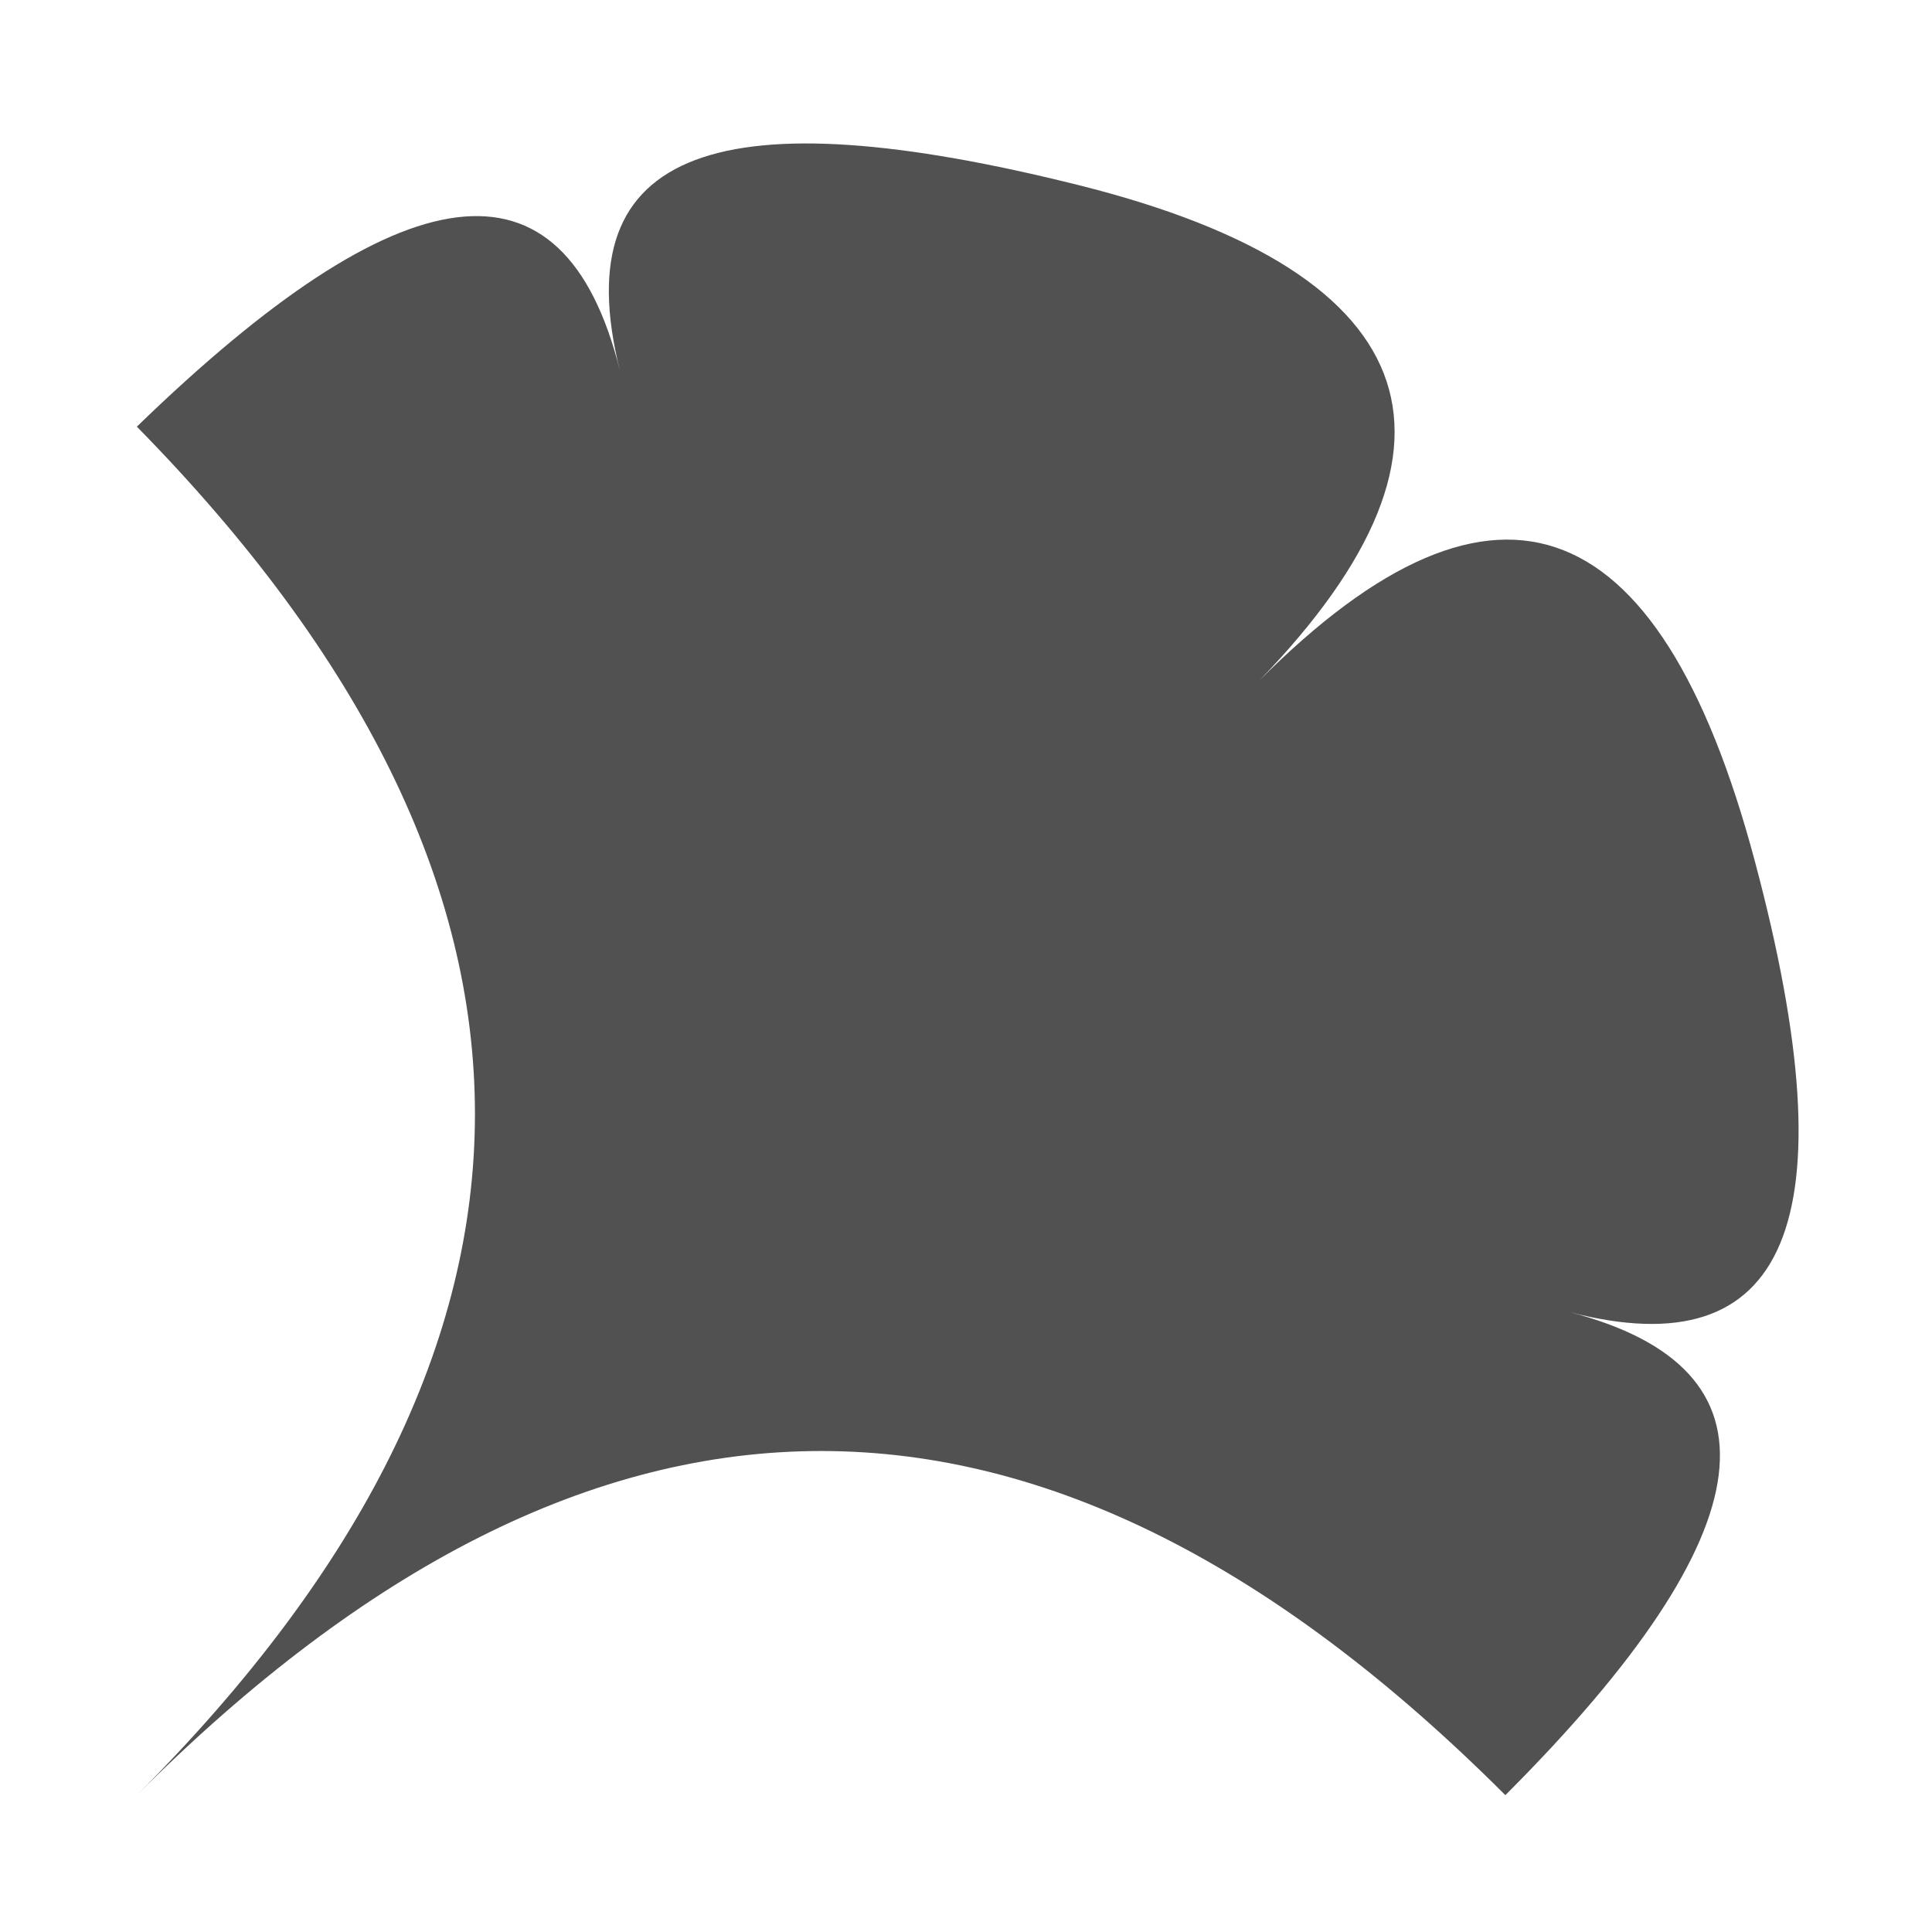
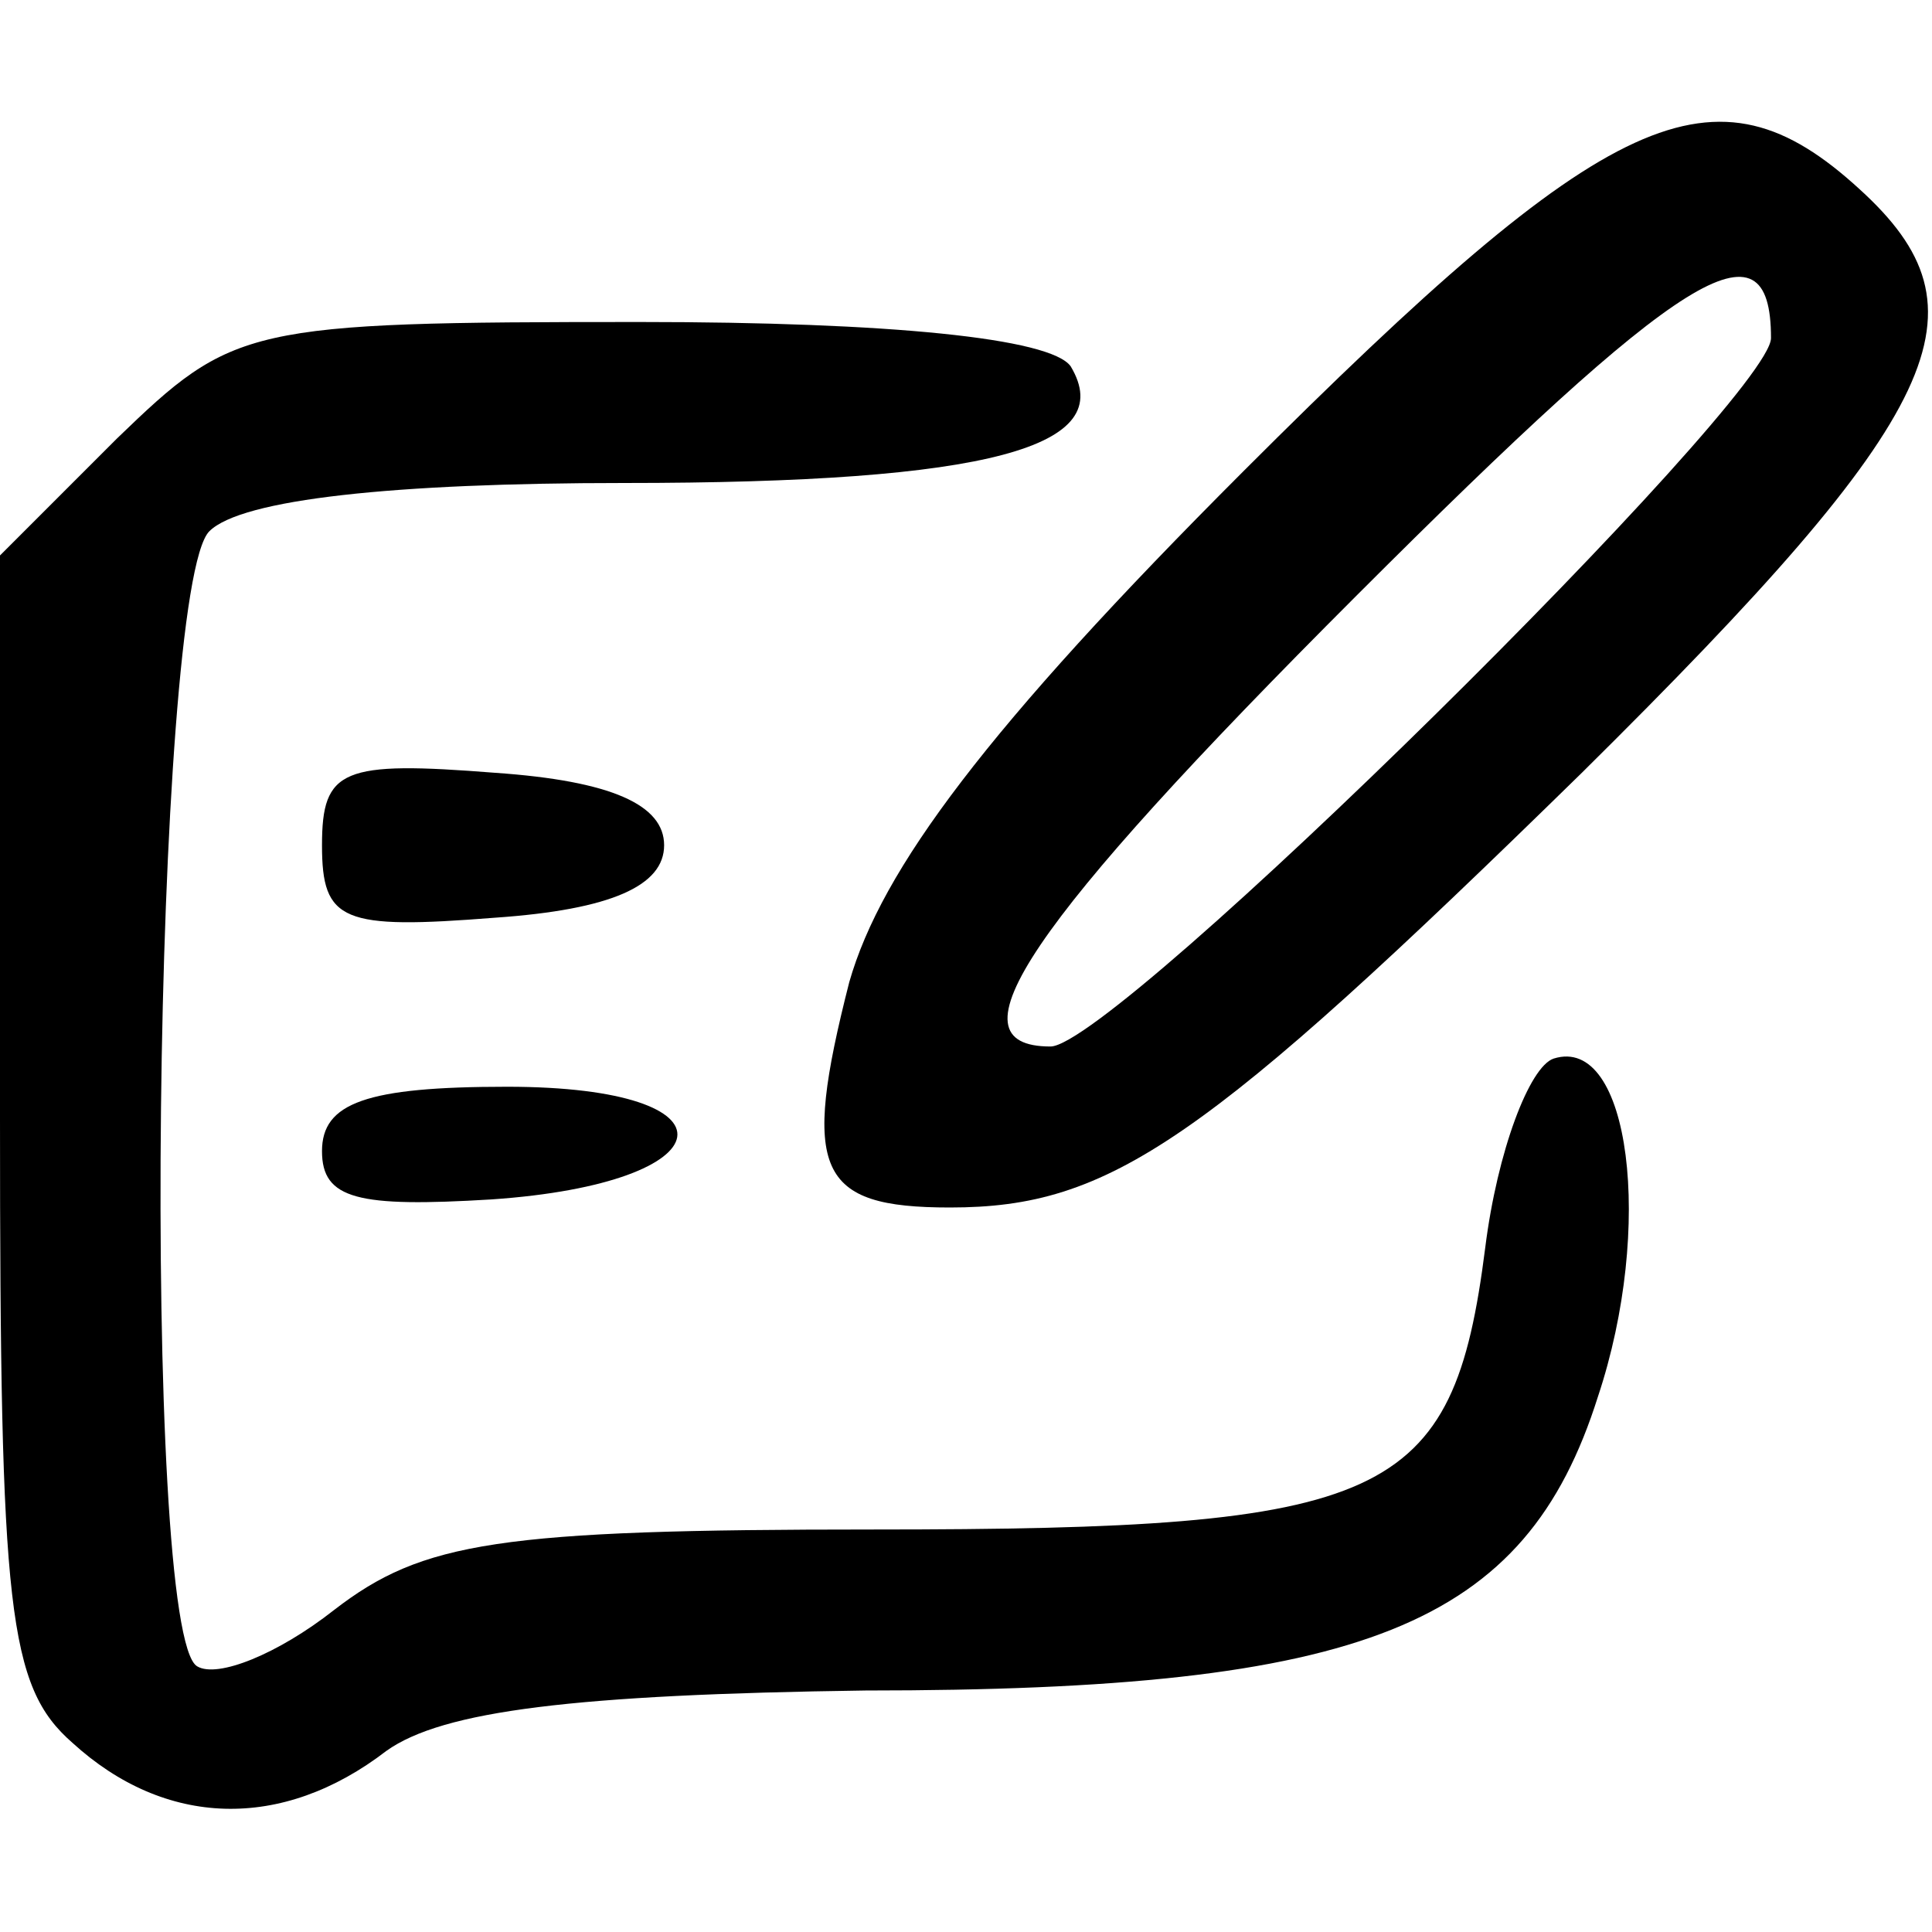
- <svg xmlns="http://www.w3.org/2000/svg" version="1.1" x="0px" y="0px" width="24px" height="24px" viewBox="0 0 24 24">
-   <style type="text/css">
- 	.st0{fill:#515151;}
- </style>
-   <path class="st0" d="M1.7,22.3c5.7-5.7,11.3-5.7,17,0c3.3-3.3,3.5-5.3,0.8-6c2.7,0.7,3.5-1.1,2.3-5.6s-3.3-5.2-6.3-2.1  c3-3,2.3-5.2-2.1-6.3S7,1.8,7.7,4.6C7,1.8,5,2.1,1.7,5.3C7.3,11,7.3,16.7,1.7,22.3" />
+ <svg xmlns="http://www.w3.org/2000/svg" version="1.0" width="48pt" height="48pt" viewBox="0 0 48 48" preserveAspectRatio="xMidYMid meet">
+   <g transform="translate(0,48) scale(0.1,-0.1)" fill="#000000" stroke="none">
+     <path d="M309 363 c-64 -64 -90 -99 -98 -127 -12 -47 -8 -56 25 -56 40 0 63 16 157 108 91 90 102 115 69 145 -36 33 -62 21 -153 -70z m131 33 c0 -15 -163 -176 -179 -176 -26 0 -6 30 76 112 81 81 103 95 103 64z" />
+     <path d="M29 371 l-29 -29 0 -140 c0 -122 2 -141 18 -155 23 -21 52 -22 78 -2 14 10 47 14 119 15 124 0 164 16 182 73 14 42 8 90 -11 84 -6 -2 -14 -23 -17 -47 -8 -63 -24 -70 -152 -70 -93 0 -112 -3 -134 -20 -14 -11 -29 -17 -34 -14 -14 8 -11 268 3 282 8 8 46 12 103 12 91 0 123 9 111 29 -5 7 -45 11 -107 11 -98 0 -101 -1 -130 -29z" />
+     <path d="M80 270 c0 -19 5 -21 43 -18 29 2 42 8 42 18 0 10 -13 16 -42 18 -38 3 -43 1 -43 -18z" />
+     <path d="M80 194 c0 -12 9 -14 42 -12 59 4 63 28 4 28 -35 0 -46 -4 -46 -16z" />
+   </g>
</svg>
